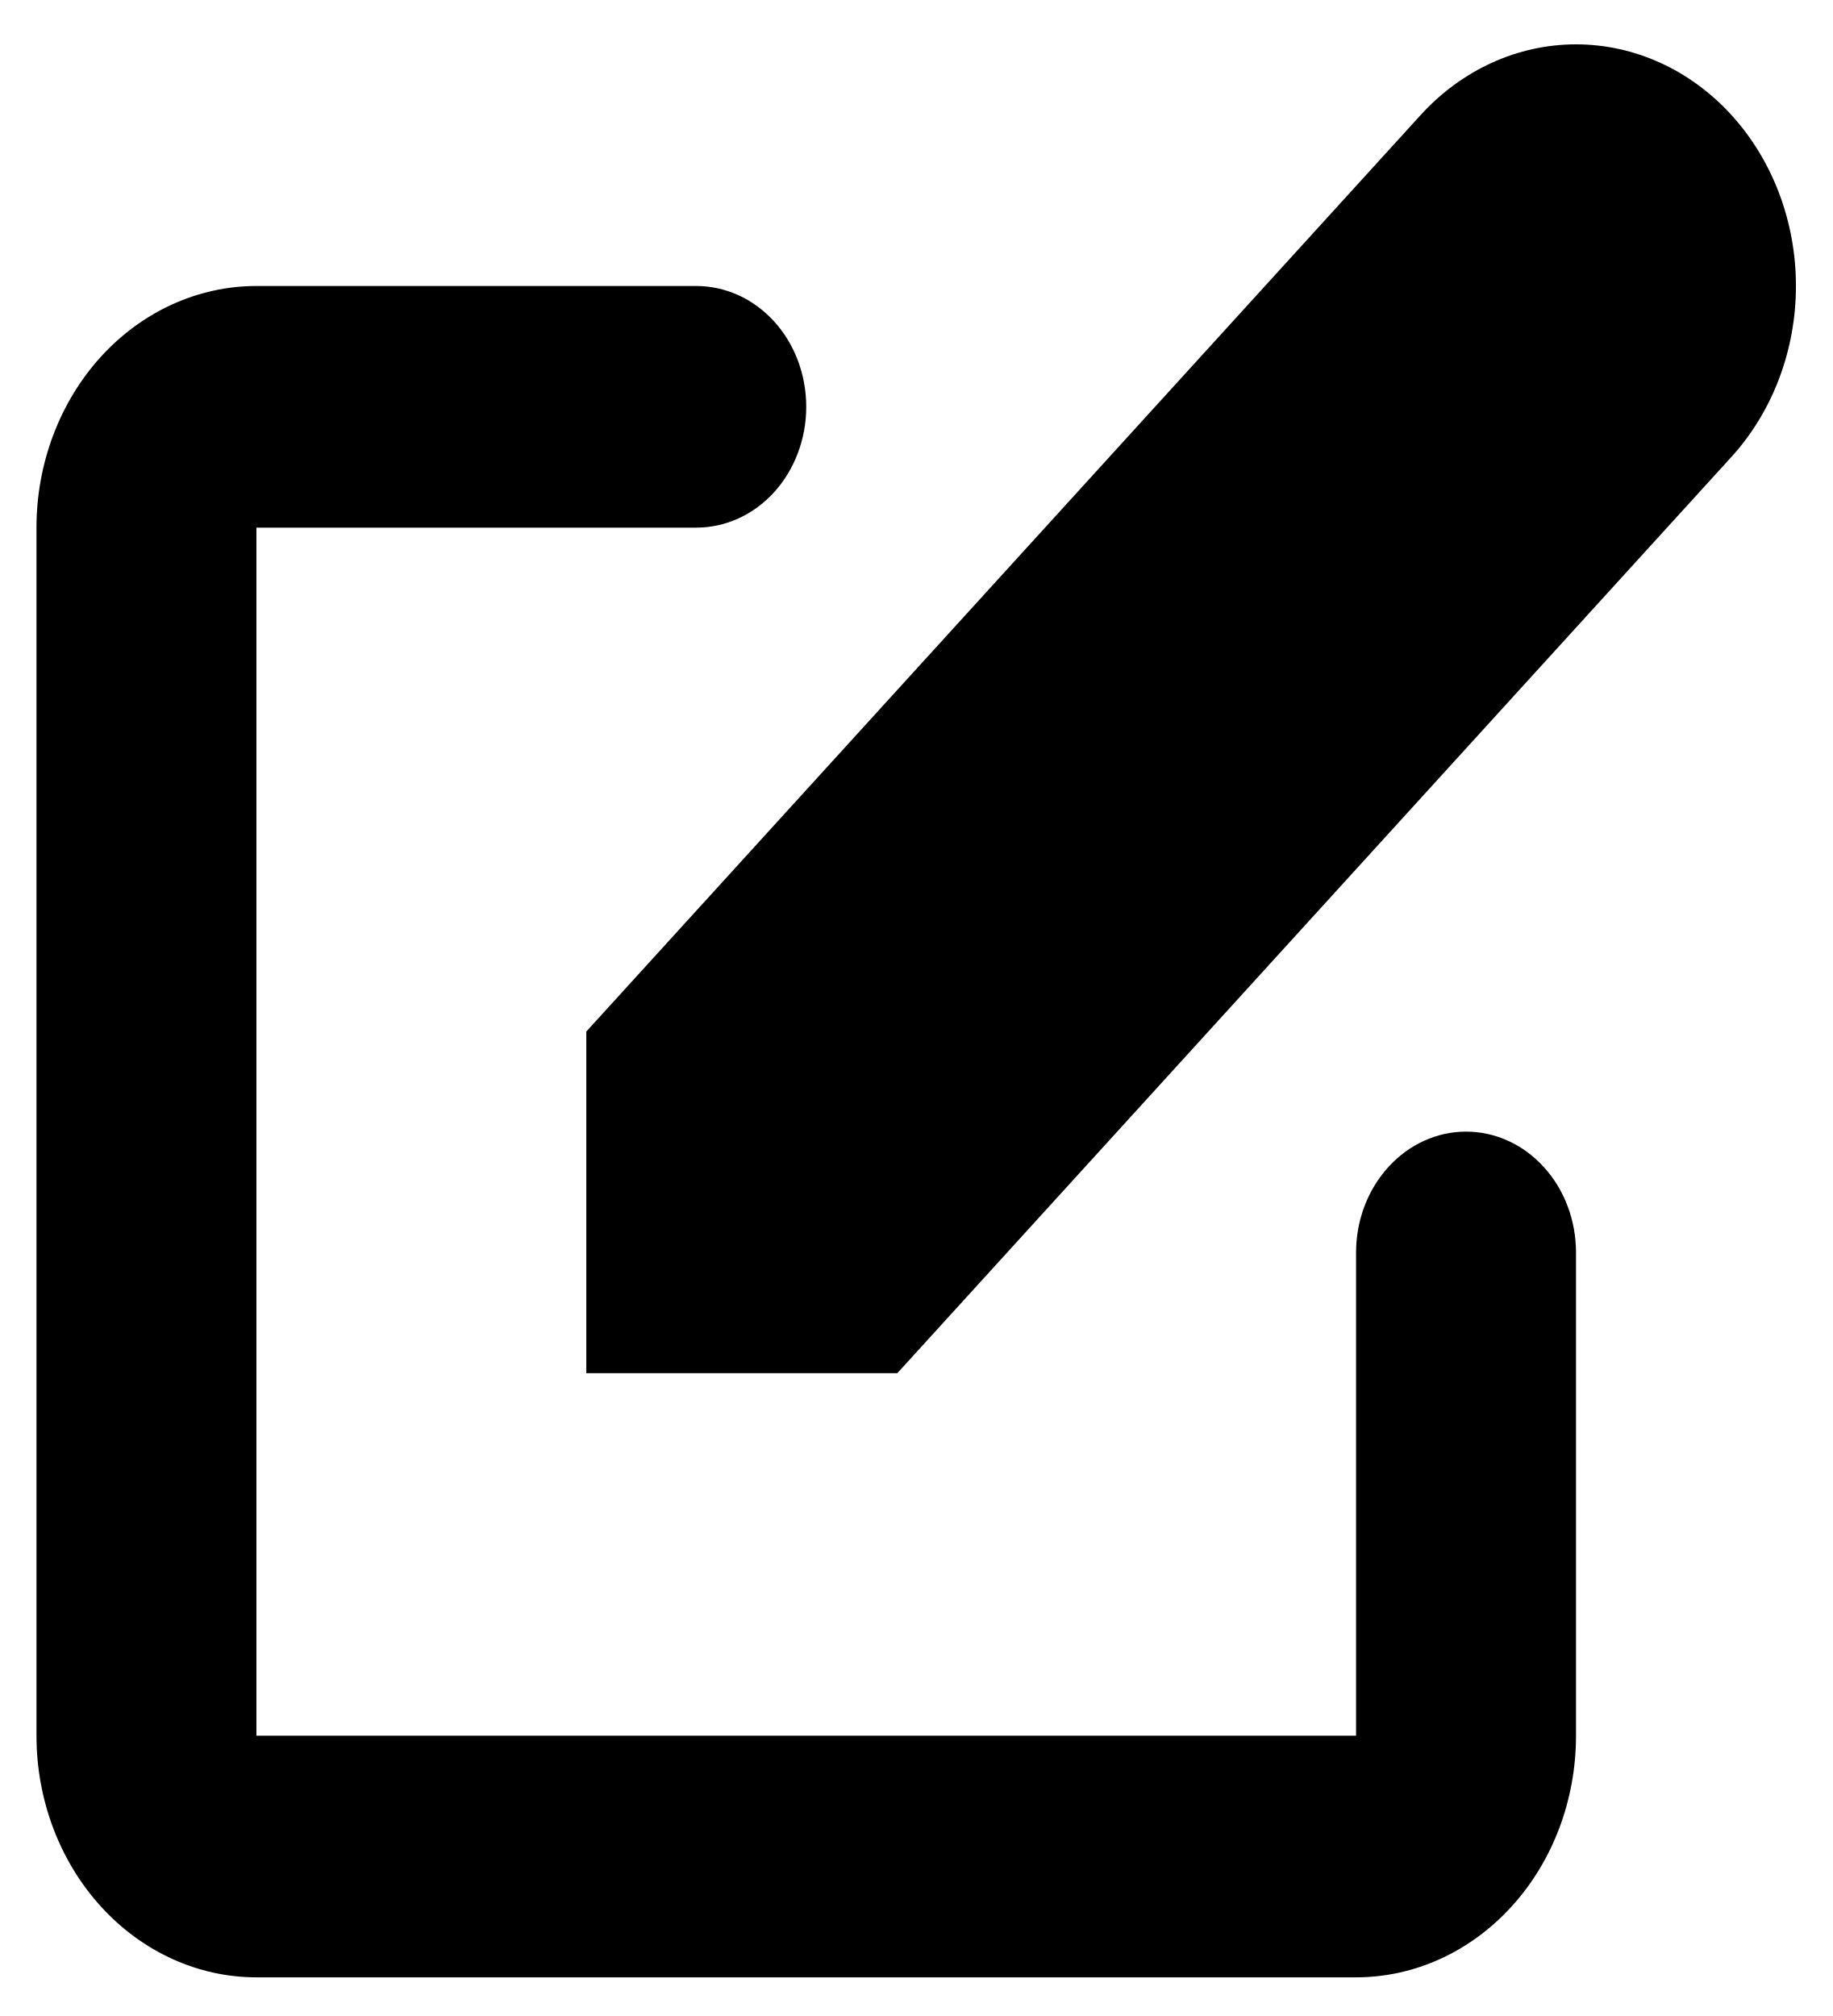
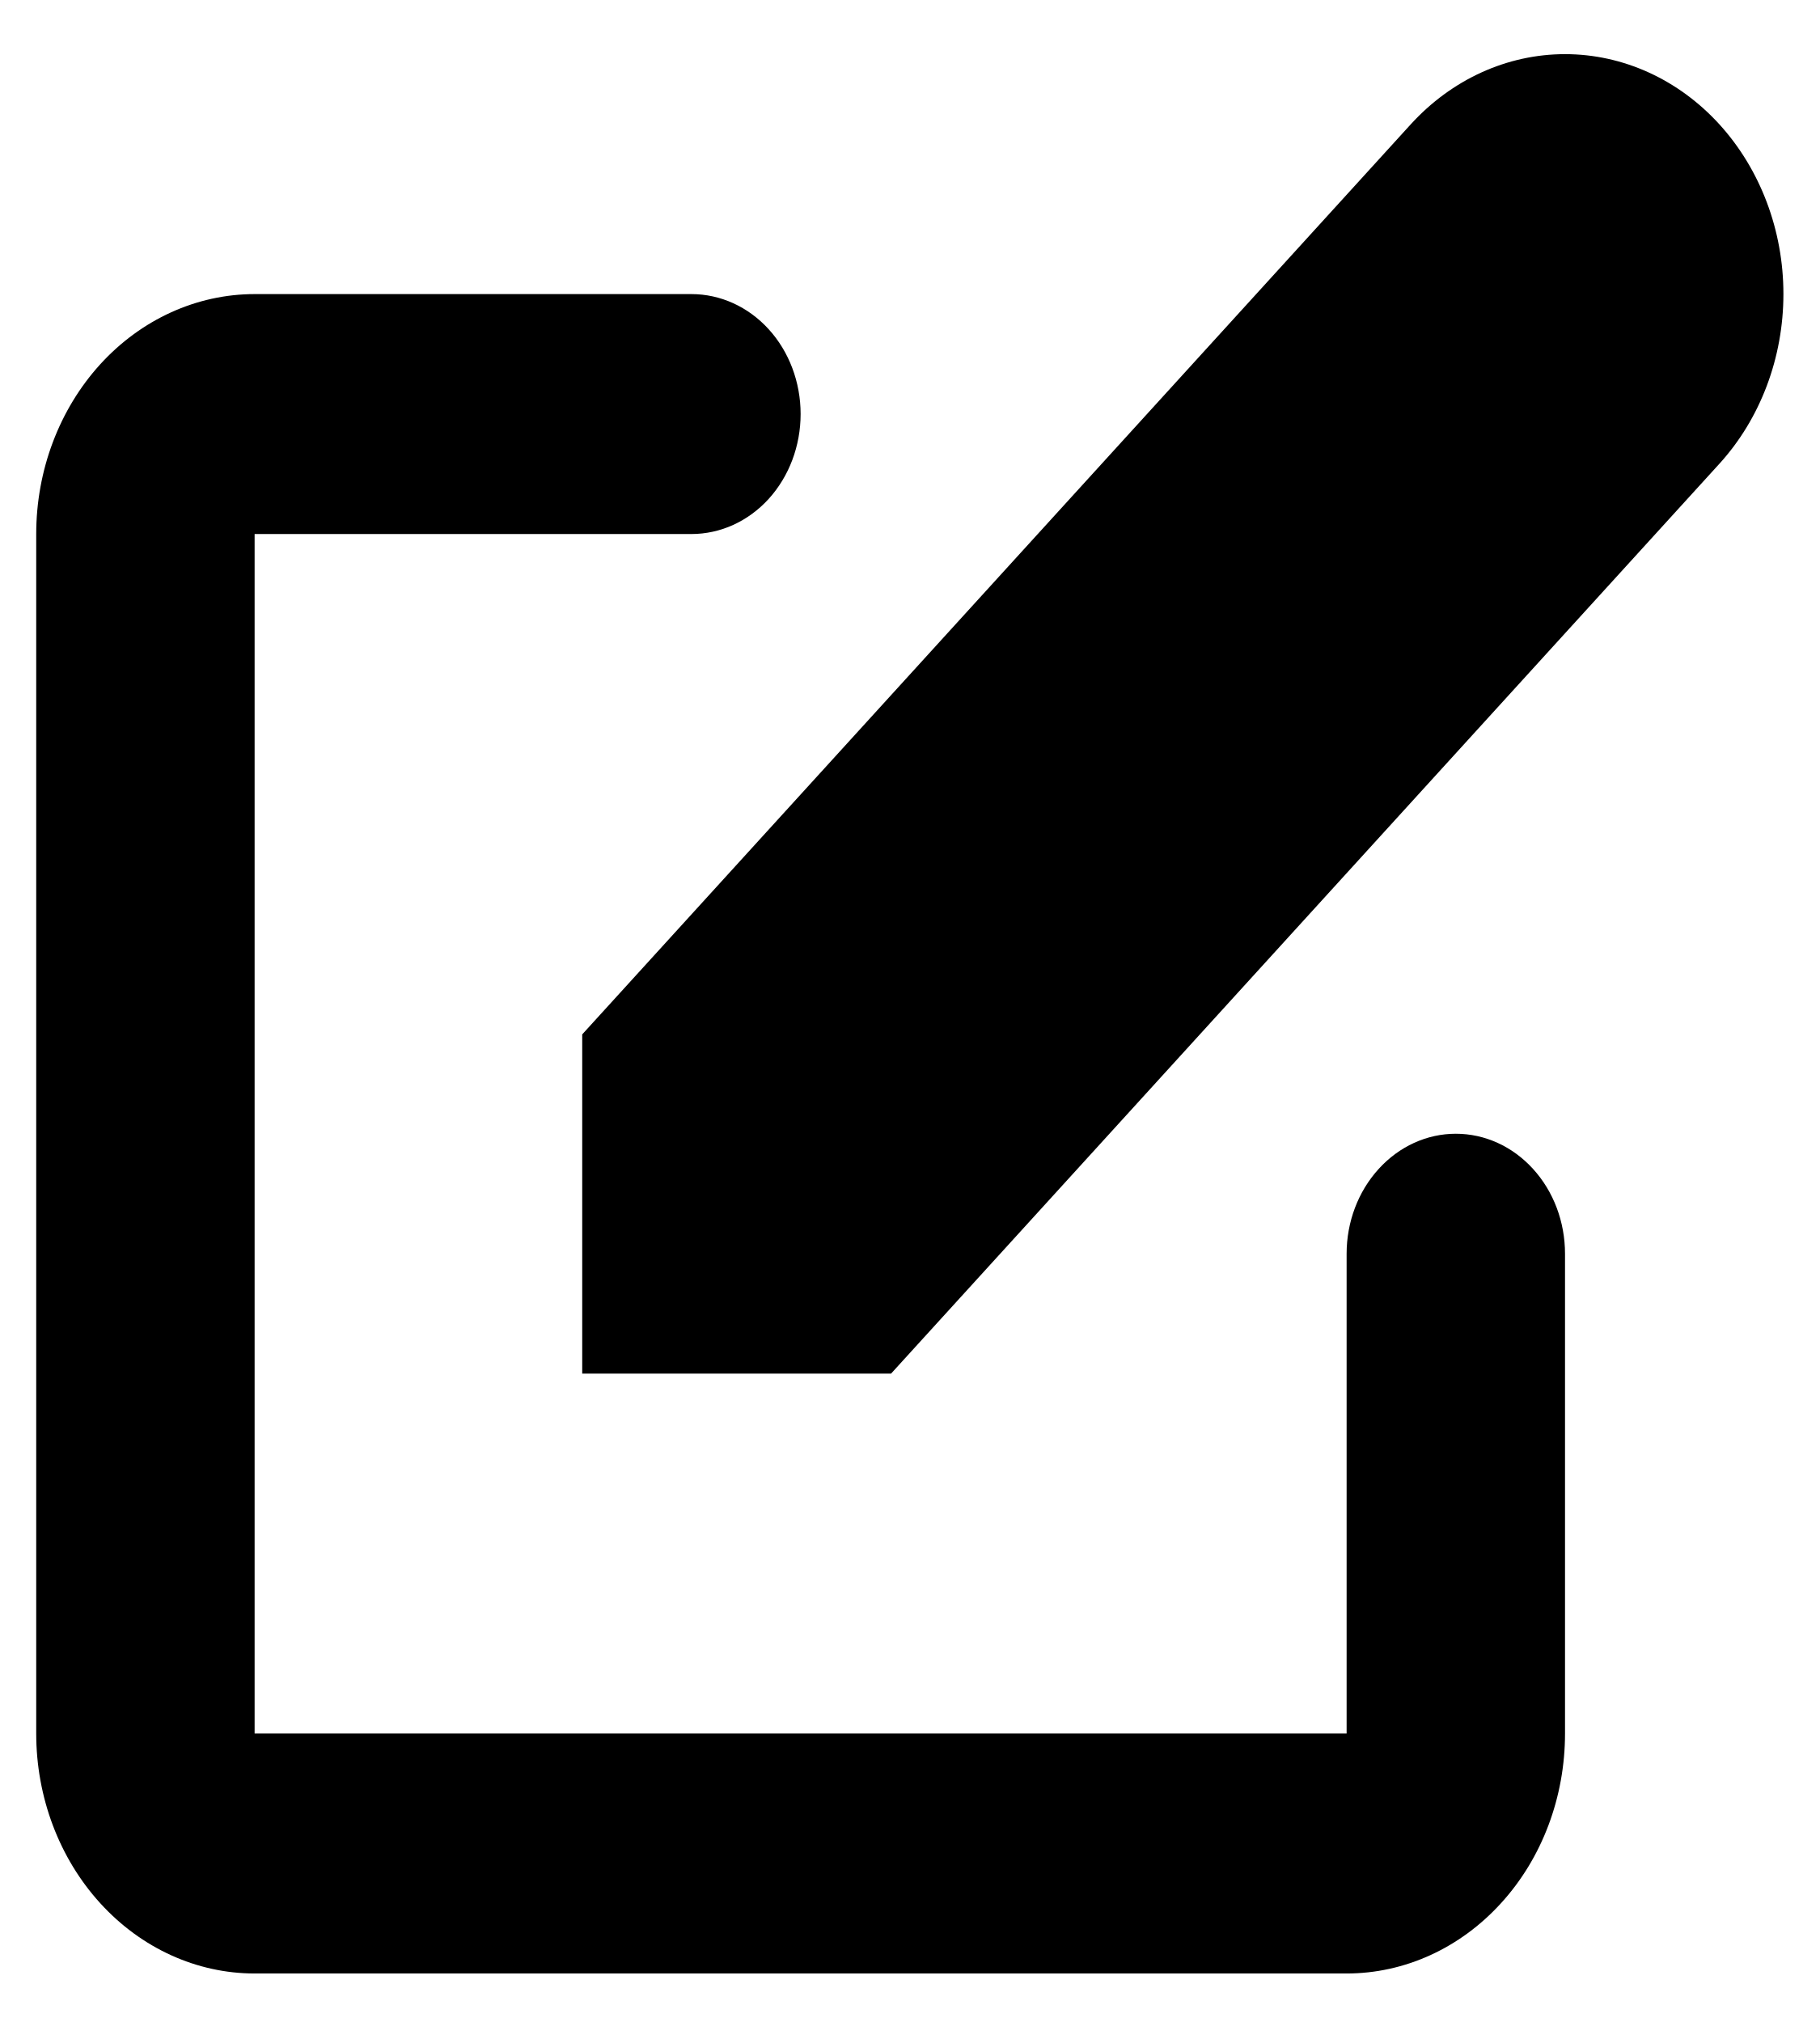
- <svg xmlns="http://www.w3.org/2000/svg" width="20" height="22" viewBox="0 0 20 22">
+ <svg xmlns="http://www.w3.org/2000/svg" width="18" height="20" viewBox="0 0 20 22">
  <path d="M18.895 1.256C18.445 0.762 17.835 0.484 17.198 0.484C16.562 0.484 15.952 0.762 15.502 1.256L6.398 11.257V14.985H9.792L18.895 4.985C19.345 4.49 19.598 3.82 19.598 3.12C19.598 2.421 19.345 1.751 18.895 1.256Z" />
  <path fill-rule="evenodd" clip-rule="evenodd" d="M0.398 5.758C0.398 5.058 0.651 4.388 1.101 3.893C1.551 3.399 2.162 3.121 2.798 3.121H7.598C7.917 3.121 8.222 3.26 8.447 3.507C8.672 3.754 8.798 4.09 8.798 4.439C8.798 4.789 8.672 5.124 8.447 5.372C8.222 5.619 7.917 5.758 7.598 5.758H2.798V18.941H14.798V13.668C14.798 13.318 14.925 12.983 15.15 12.736C15.375 12.488 15.68 12.349 15.998 12.349C16.317 12.349 16.622 12.488 16.847 12.736C17.072 12.983 17.198 13.318 17.198 13.668V18.941C17.198 19.64 16.946 20.311 16.495 20.805C16.045 21.3 15.435 21.578 14.798 21.578H2.798C2.162 21.578 1.551 21.3 1.101 20.805C0.651 20.311 0.398 19.64 0.398 18.941V5.758Z" />
</svg>
